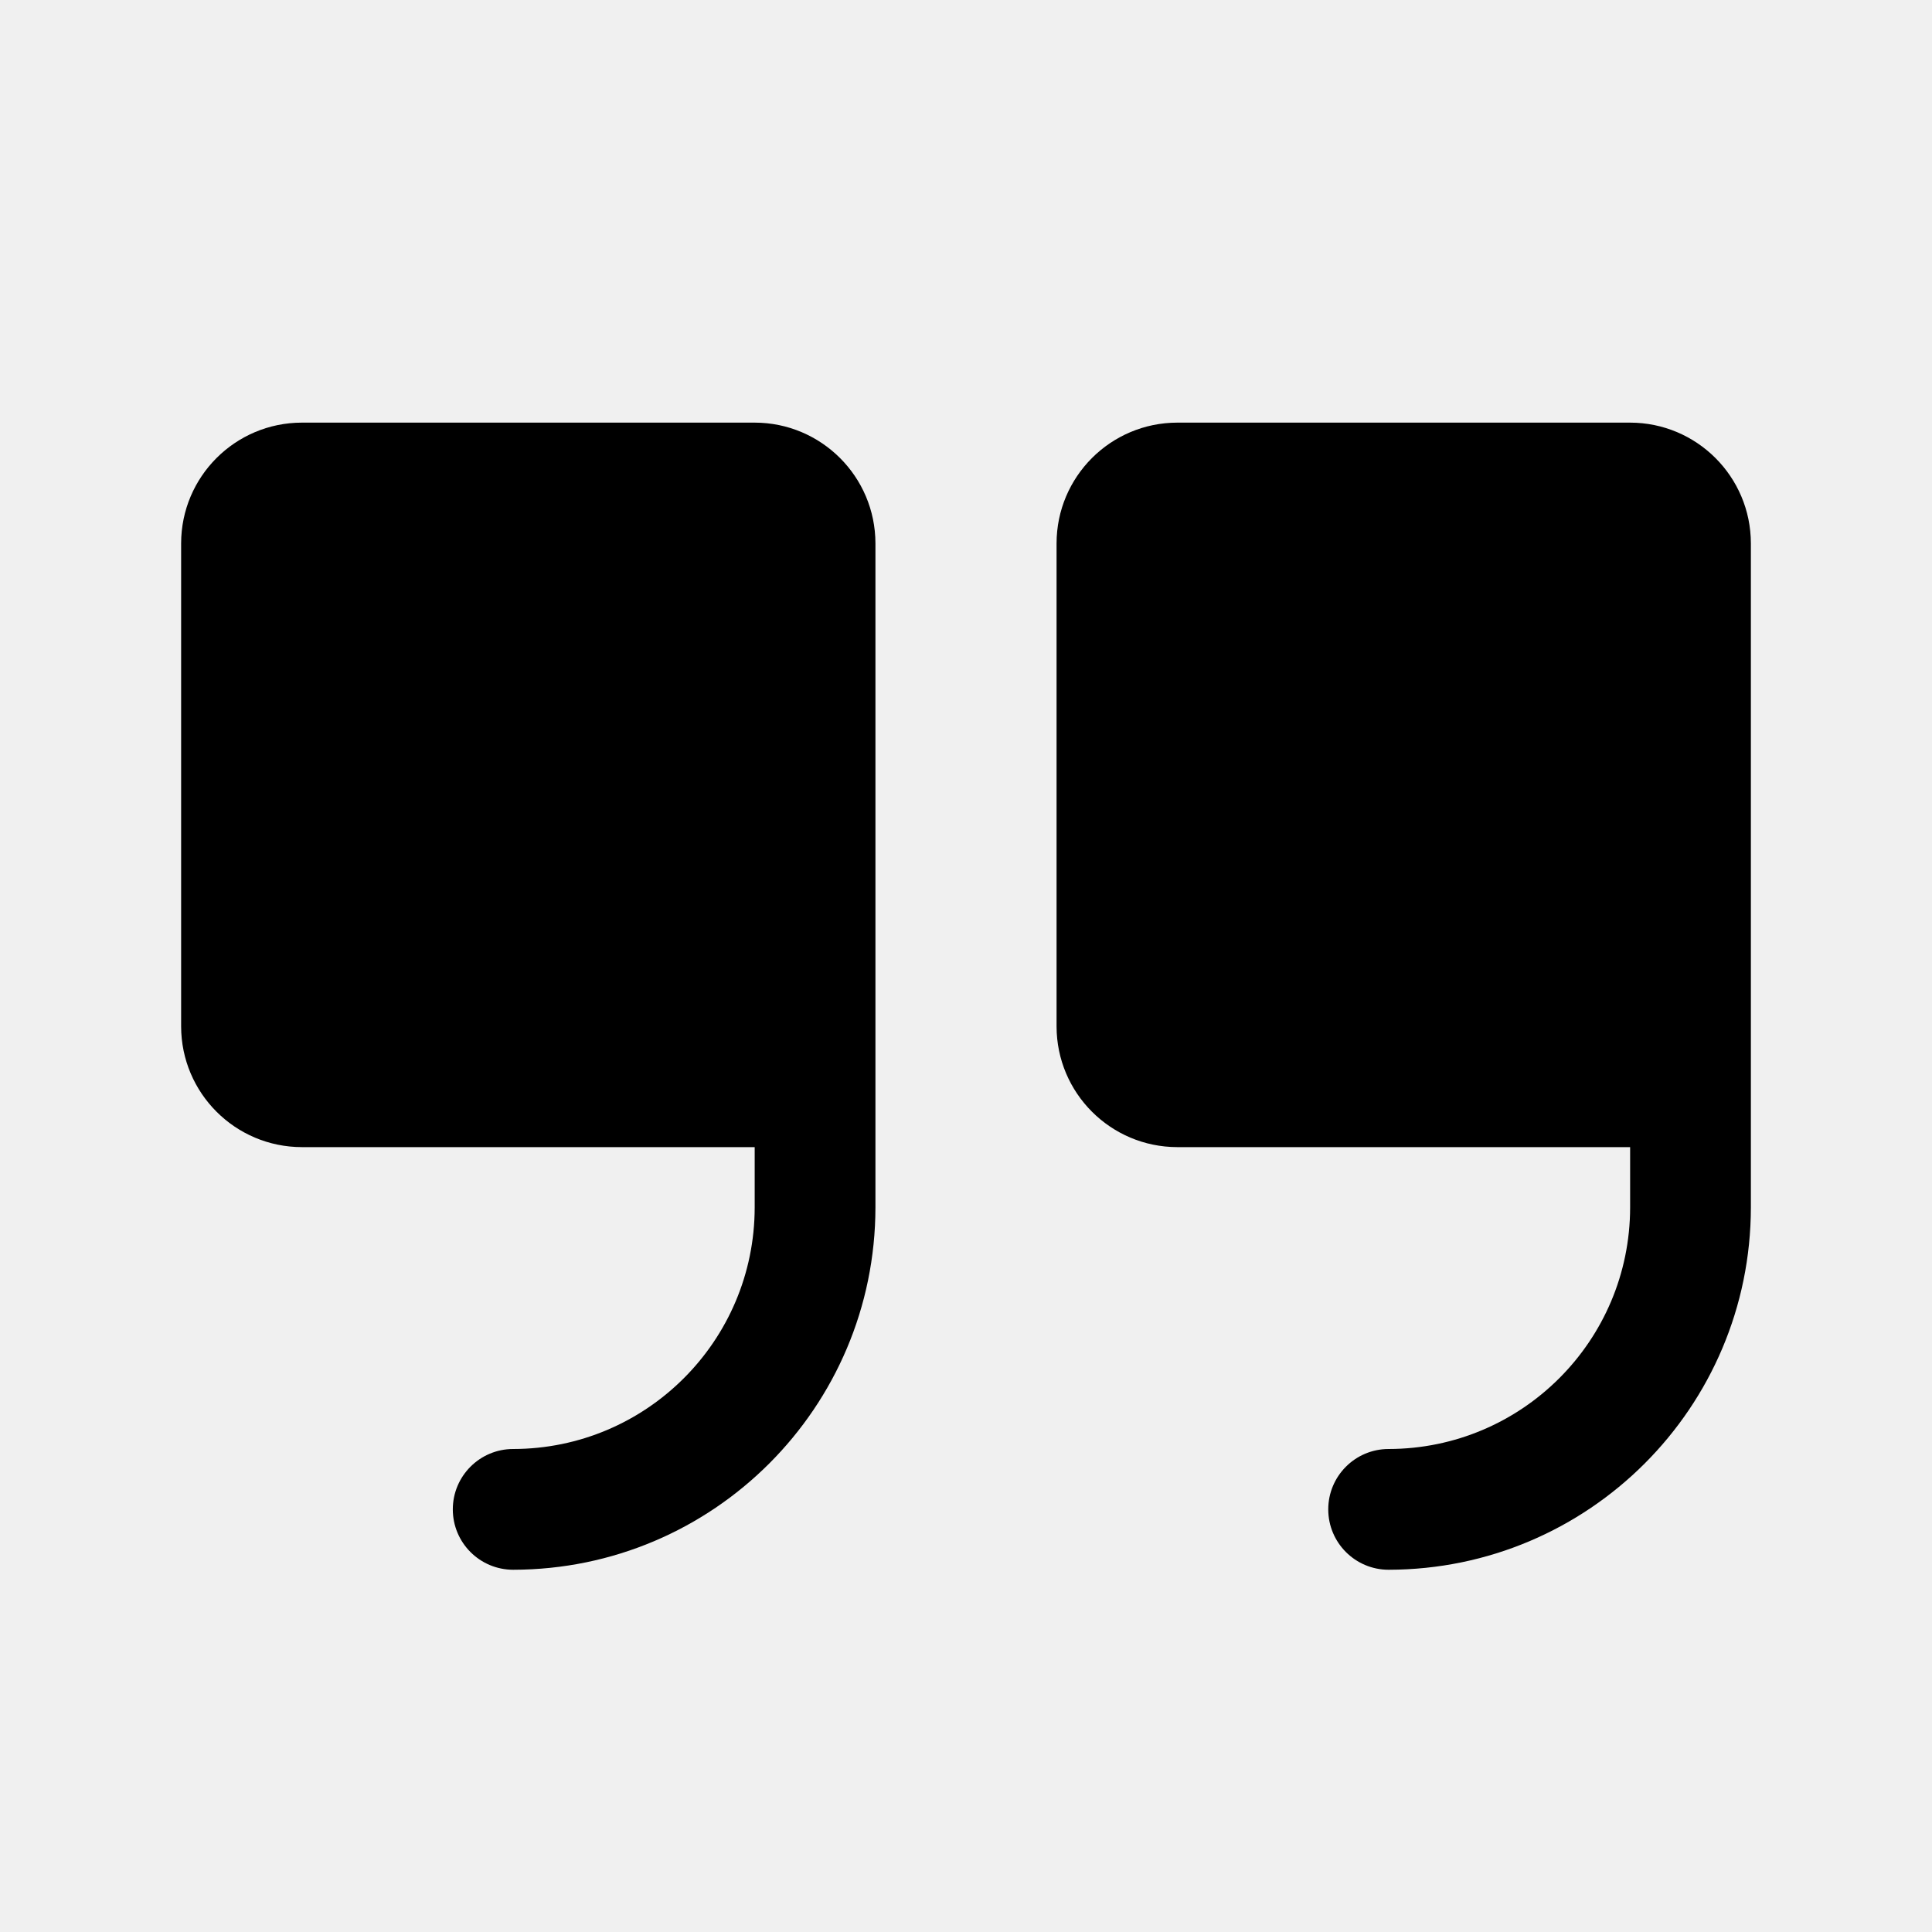
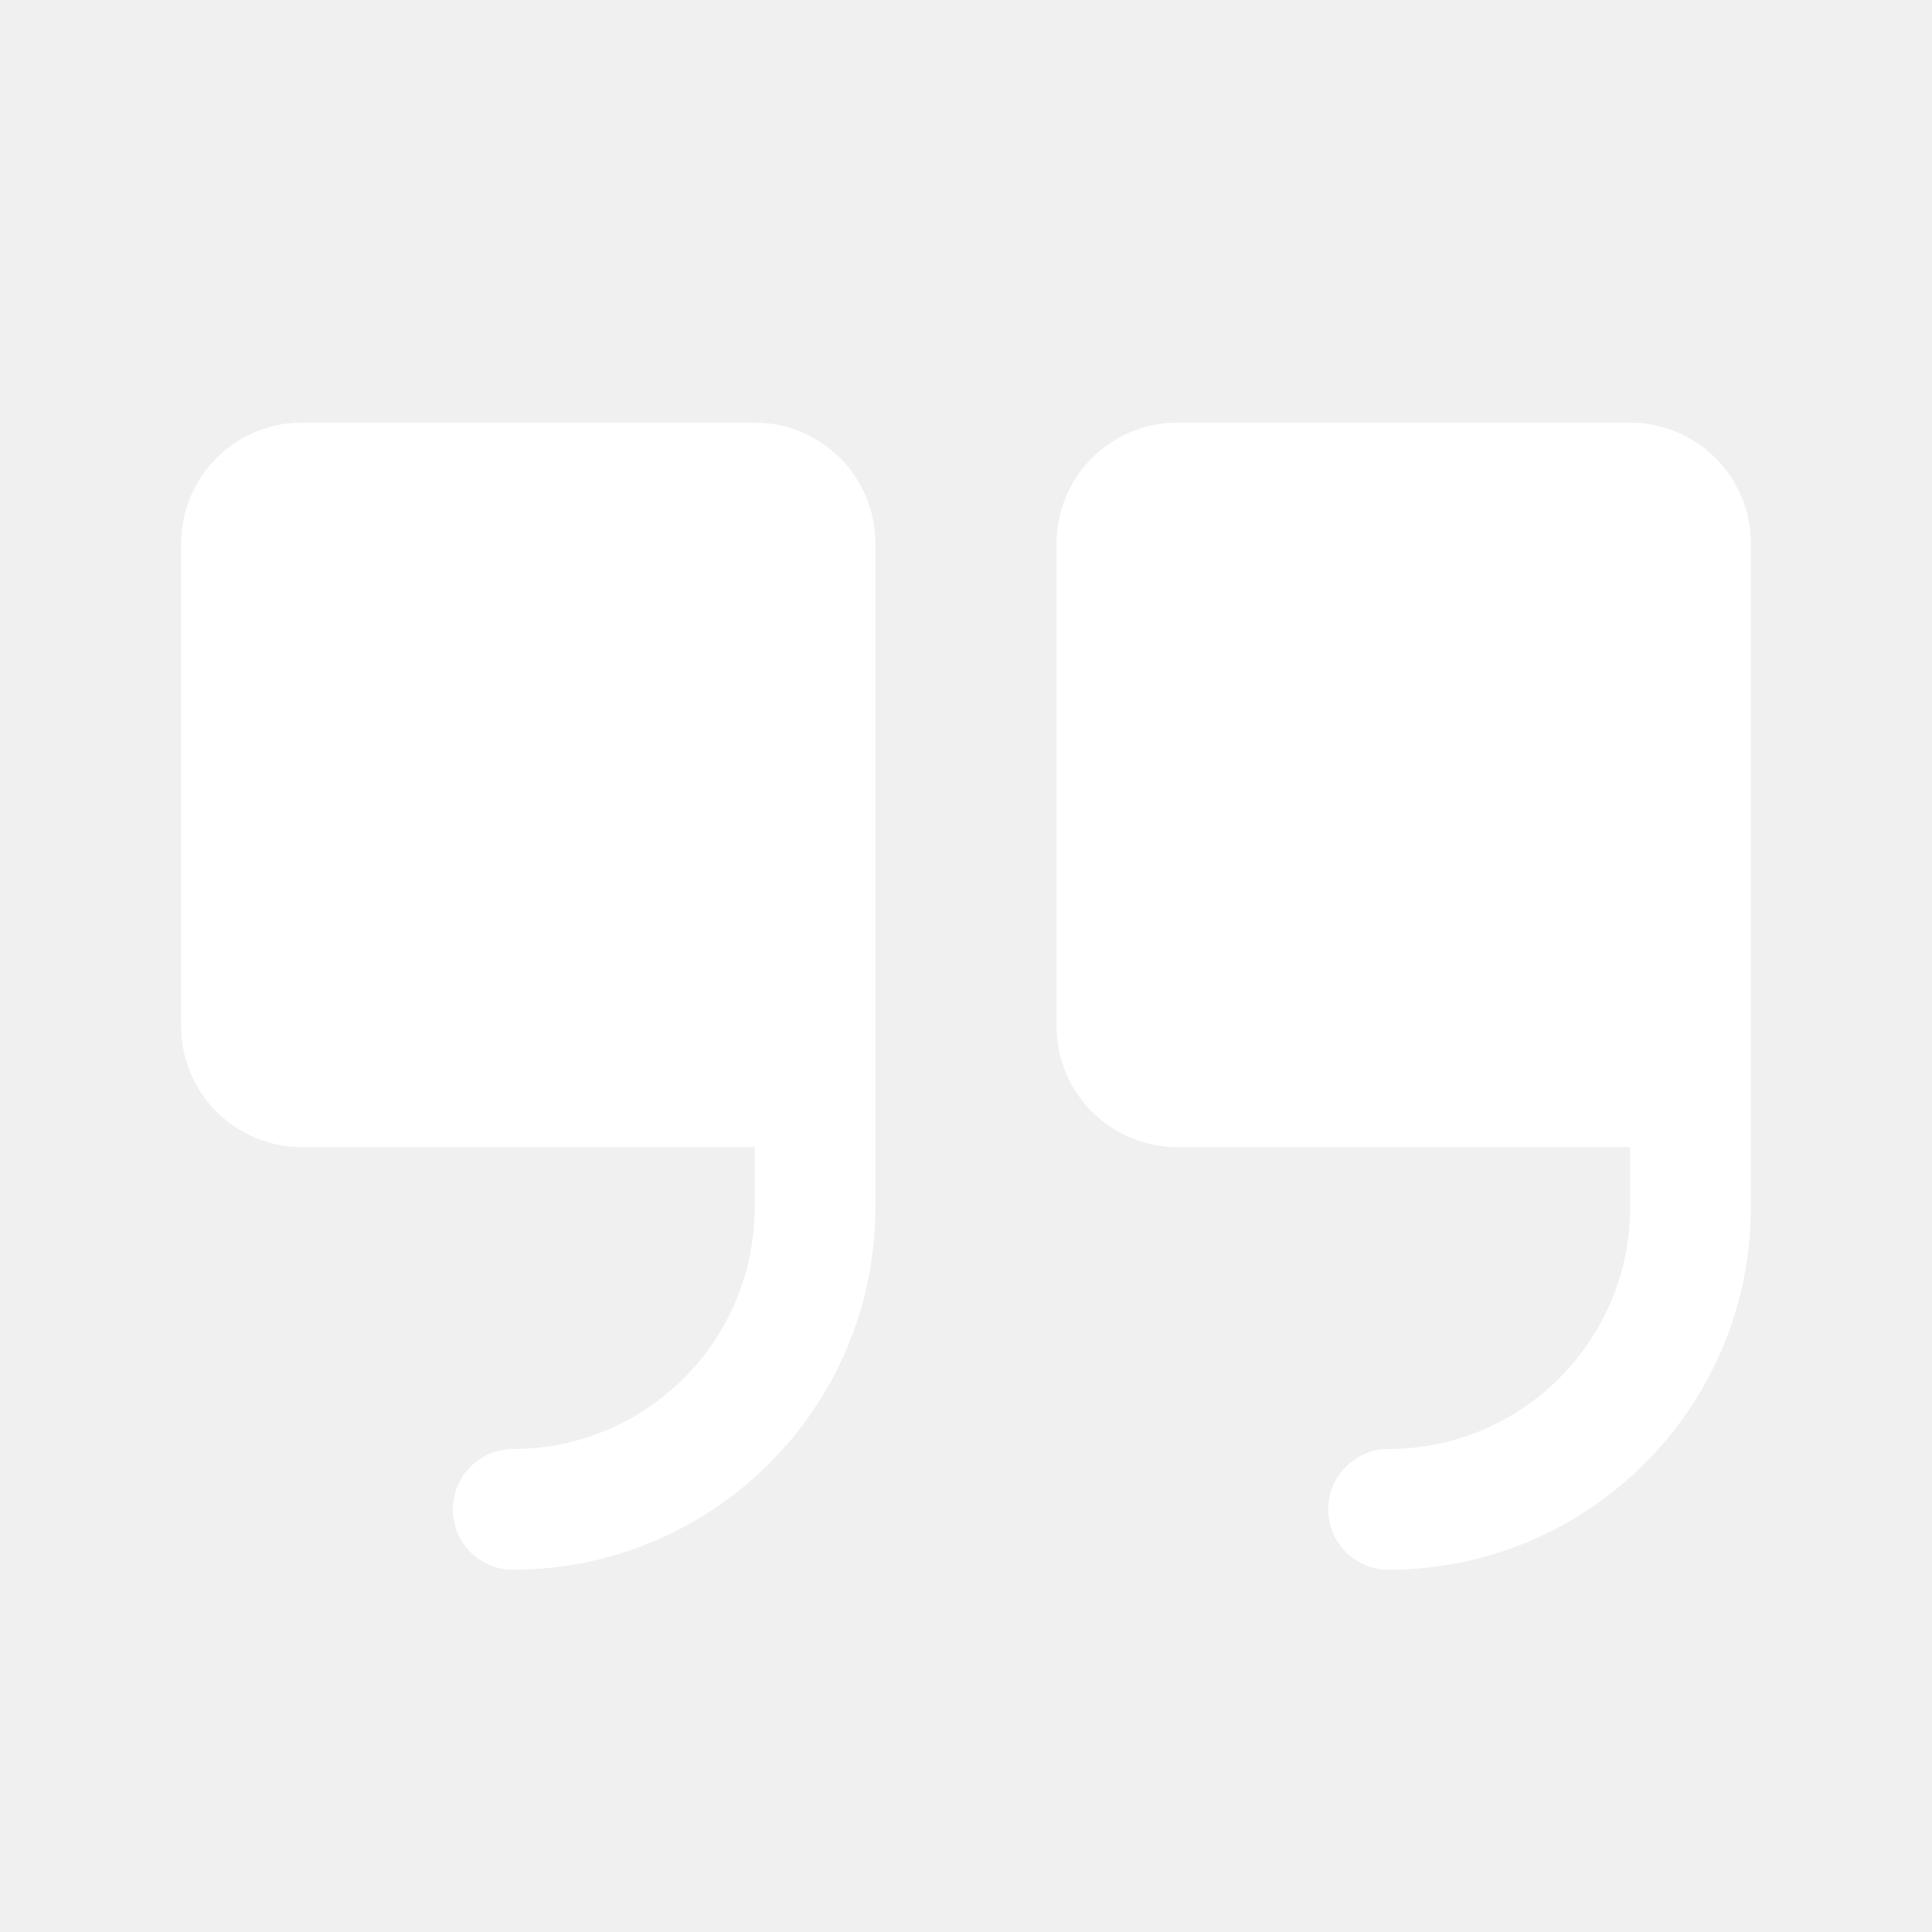
- <svg xmlns="http://www.w3.org/2000/svg" fill="#000000" viewBox="0 0 256 256" id="Flat">
+ <svg xmlns="http://www.w3.org/2000/svg" fill="#fff" viewBox="0 0 256 256" id="Flat">
  <g id="SVGRepo_bgCarrier" stroke-width="0" />
  <g id="SVGRepo_tracerCarrier" stroke-linecap="round" stroke-linejoin="round" />
  <g id="SVGRepo_iconCarrier">
    <path d="M116,72v88a48.054,48.054,0,0,1-48,48,8,8,0,0,1,0-16,32.036,32.036,0,0,0,32-32v-8H40a16.018,16.018,0,0,1-16-16V72A16.018,16.018,0,0,1,40,56h60A16.018,16.018,0,0,1,116,72ZM216,56H156a16.018,16.018,0,0,0-16,16v64a16.018,16.018,0,0,0,16,16h60v8a32.036,32.036,0,0,1-32,32,8,8,0,0,0,0,16,48.054,48.054,0,0,0,48-48V72A16.018,16.018,0,0,0,216,56Z" />
  </g>
</svg>
